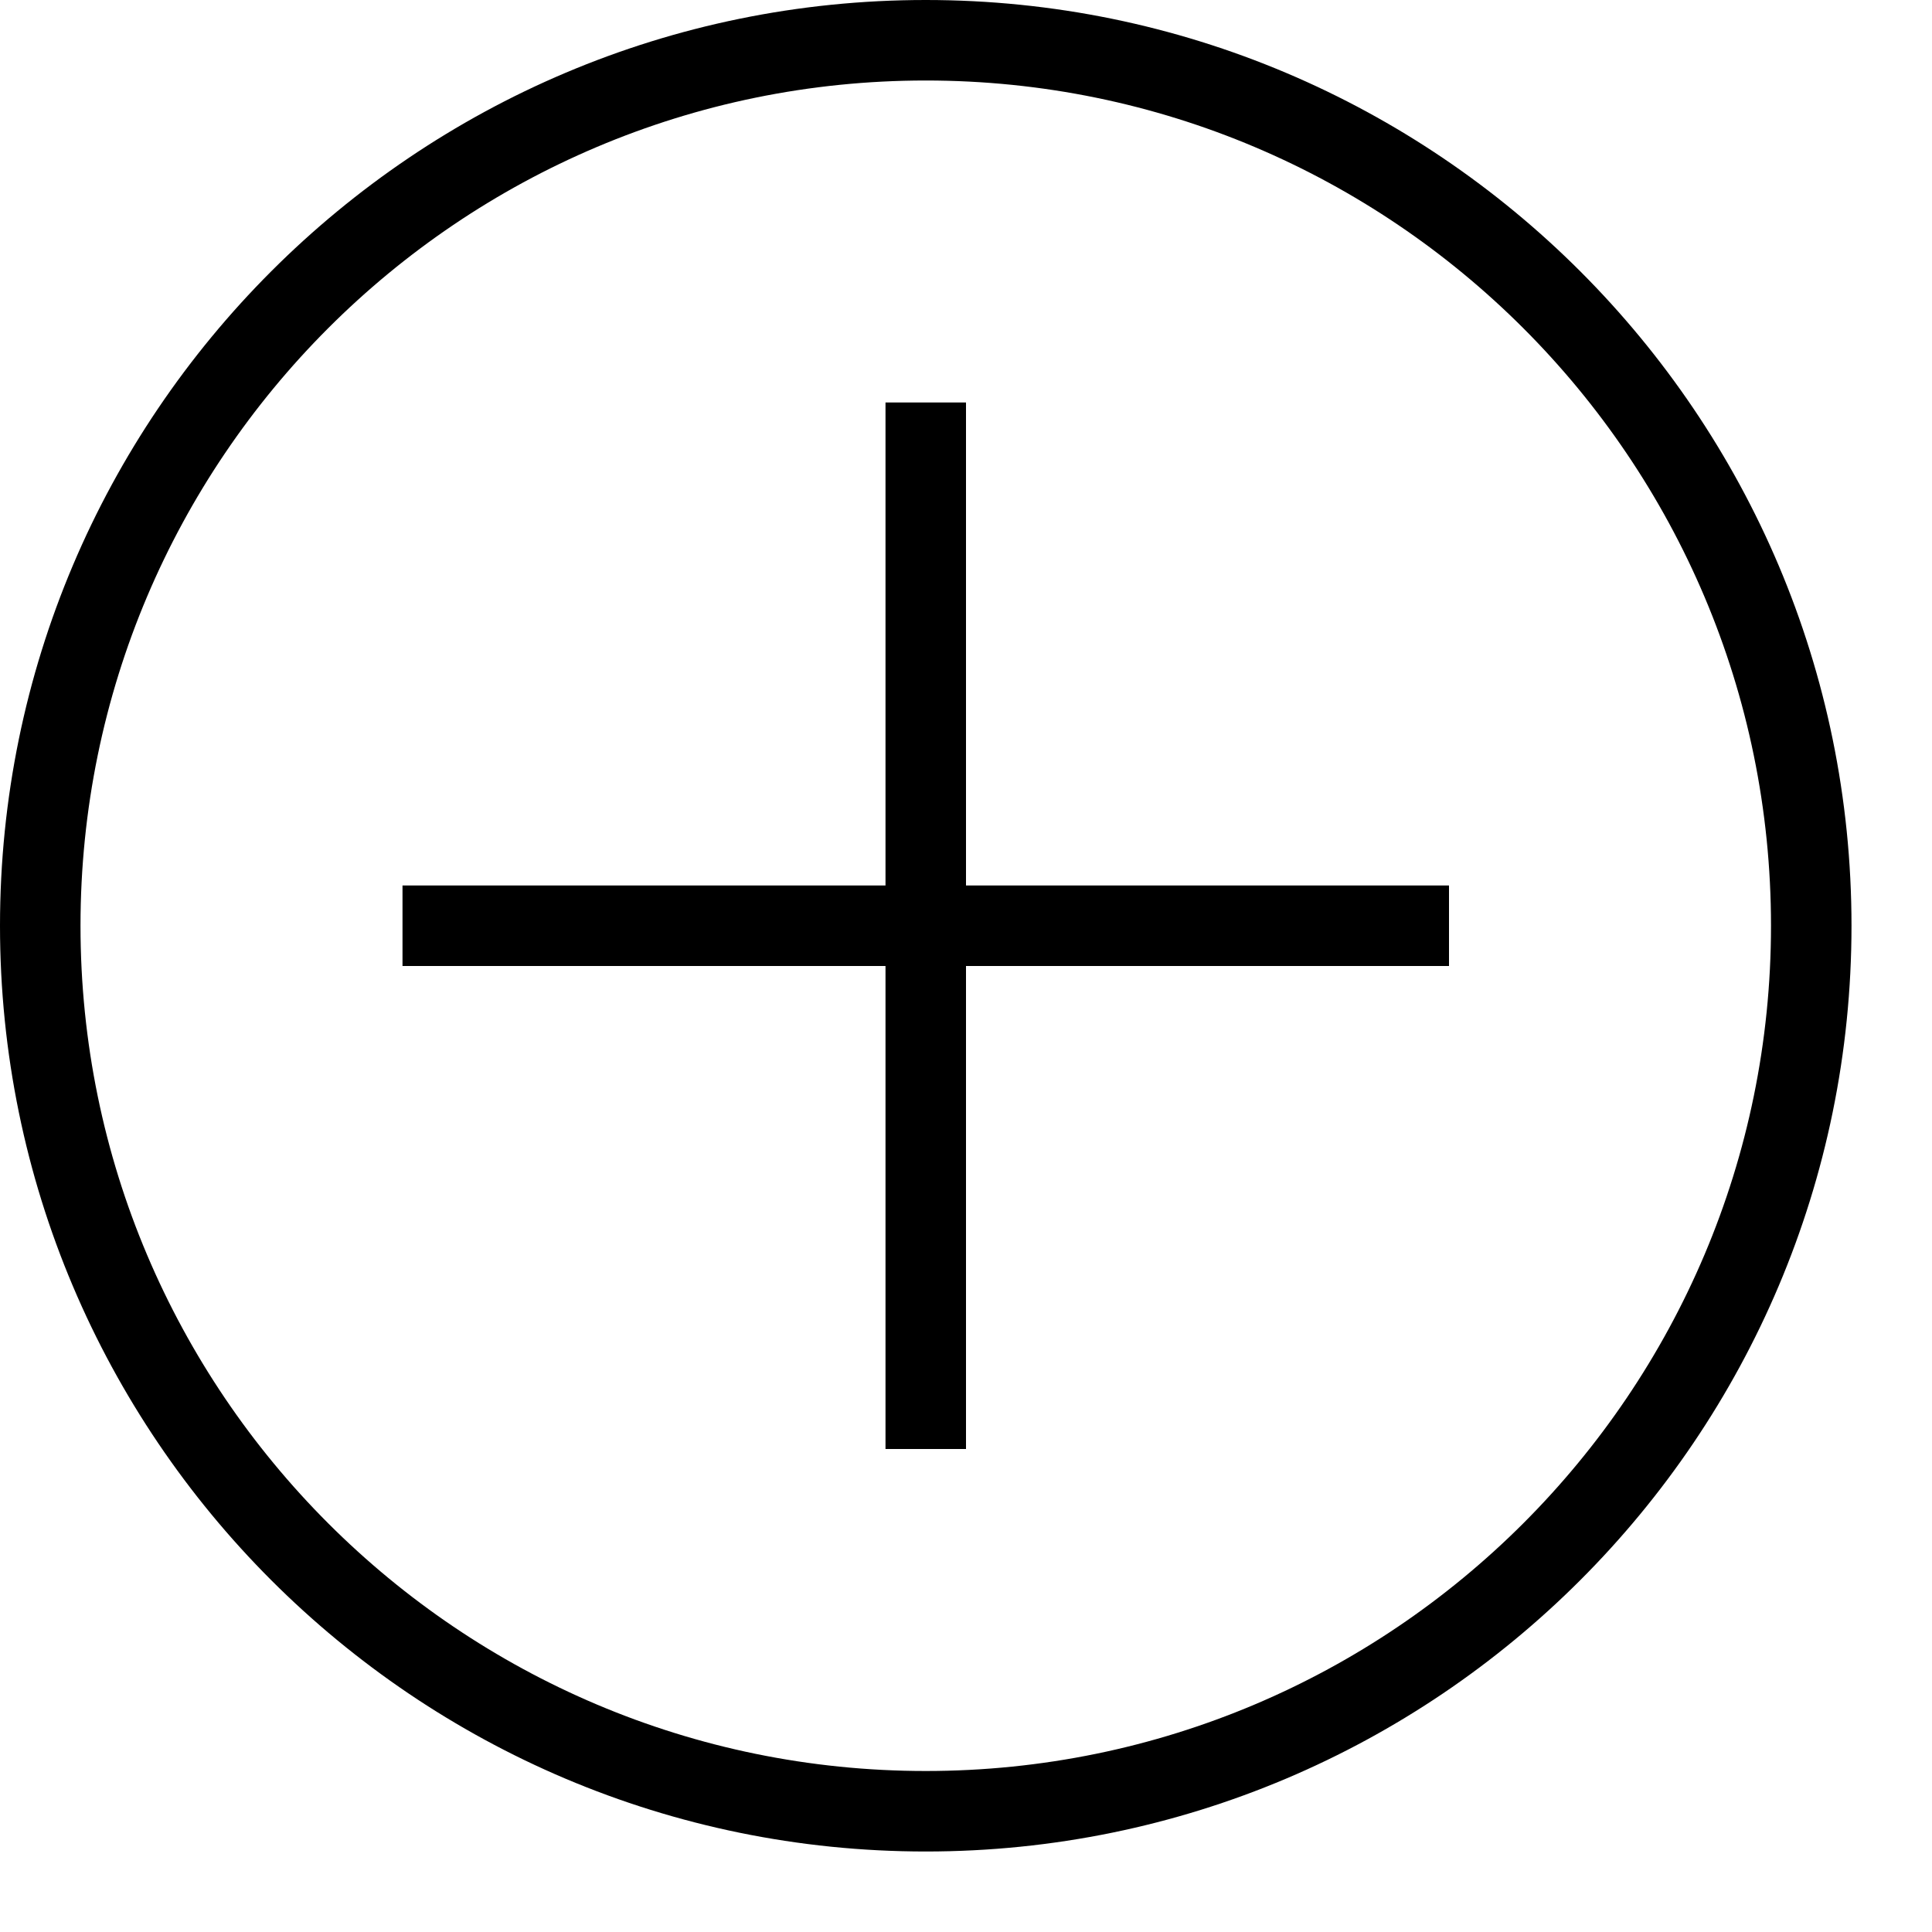
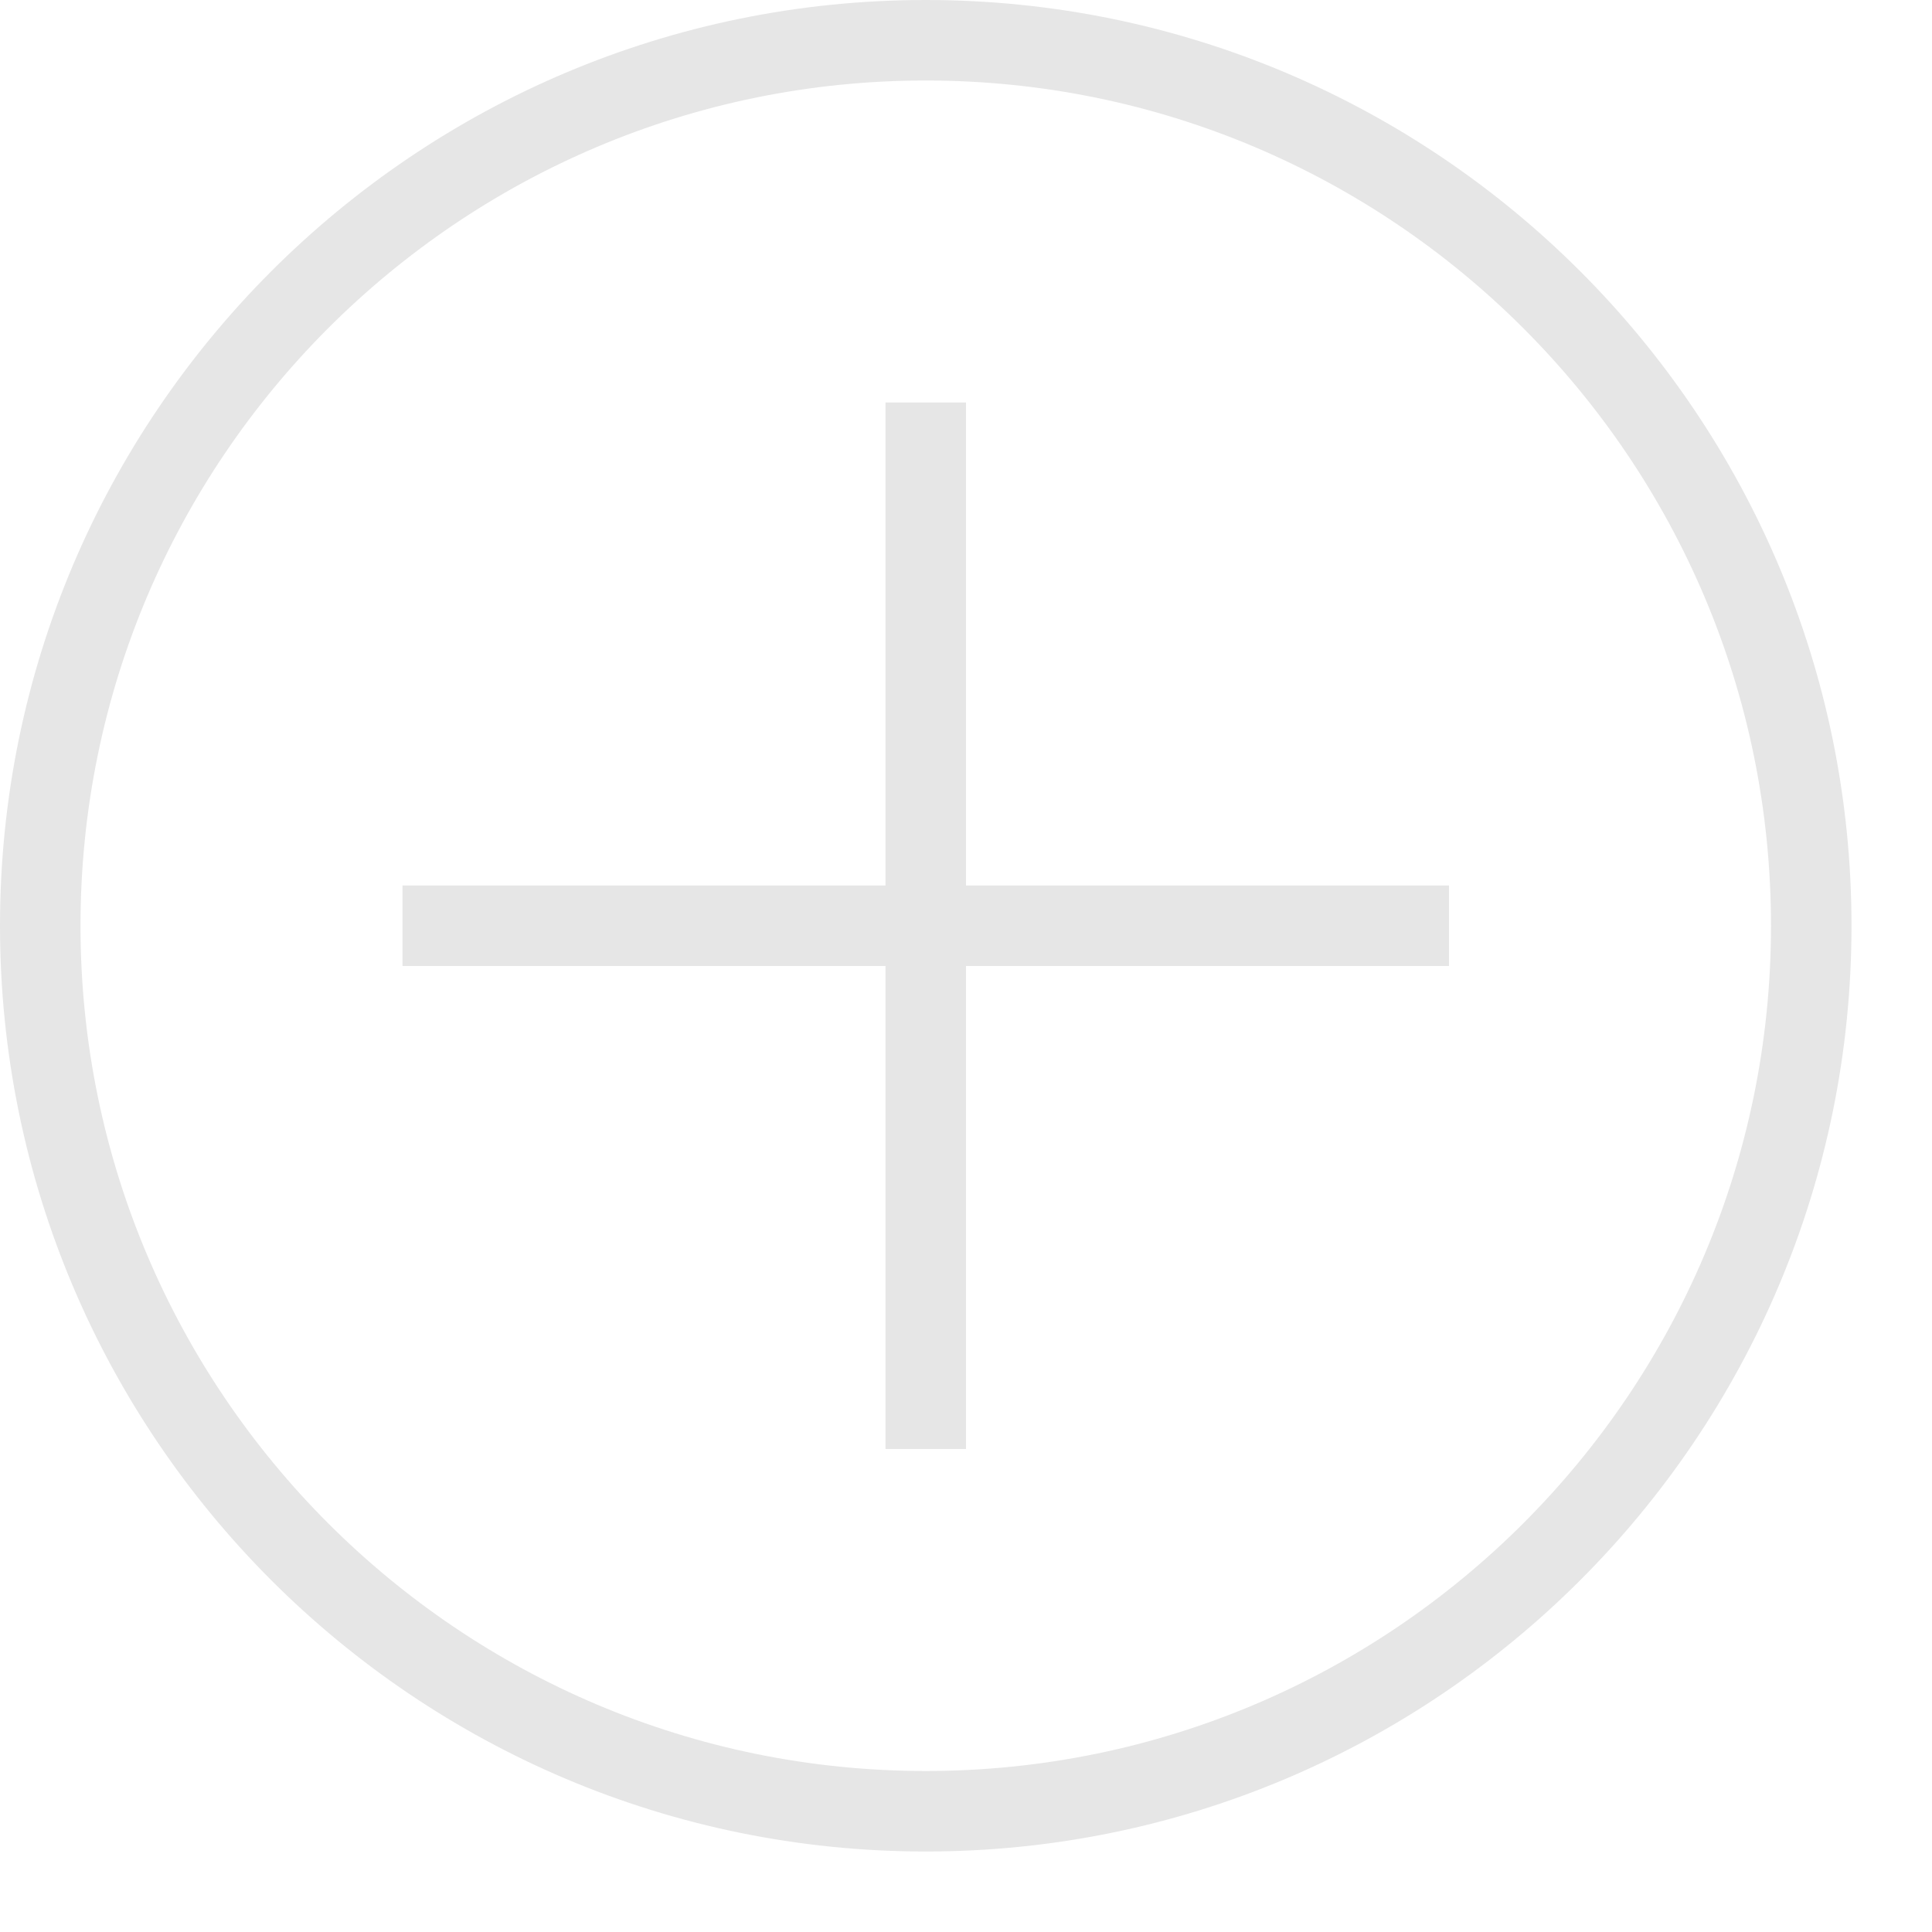
- <svg xmlns="http://www.w3.org/2000/svg" width="24" height="24" fill-rule="evenodd" clip-rule="evenodd">
-   <path d="M11.5 0c6.347 0 11.5 5.153 11.5 11.5s-5.153 11.5-11.5 11.5-11.5-5.153-11.5-11.5 5.153-11.5 11.5-11.5zm0 1c5.795 0 10.5 4.705 10.5 10.5s-4.705 10.5-10.5 10.5-10.5-4.705-10.5-10.5 4.705-10.5 10.5-10.5zm.5 10h6v1h-6v6h-1v-6h-6v-1h6v-6h1v6z" />
+ <svg xmlns="http://www.w3.org/2000/svg" width="24" height="24" viewBox="0 0 24 24" fill="none">
+   <path fill-rule="evenodd" clip-rule="evenodd" d="M11.5 0C17.847 0 23 5.153 23 11.5C23 17.847 17.847 23 11.5 23C5.153 23 0 17.847 0 11.5C0 5.153 5.153 0 11.5 0ZM11.5 1C17.295 1 22 5.705 22 11.5C22 17.295 17.295 22 11.5 22C5.705 22 1 17.295 1 11.5C1 5.705 5.705 1 11.5 1ZM12 11H18V12H12V18H11V12H5V11H11V5H12V11Z" fill="#E6E6E6" />
</svg>
